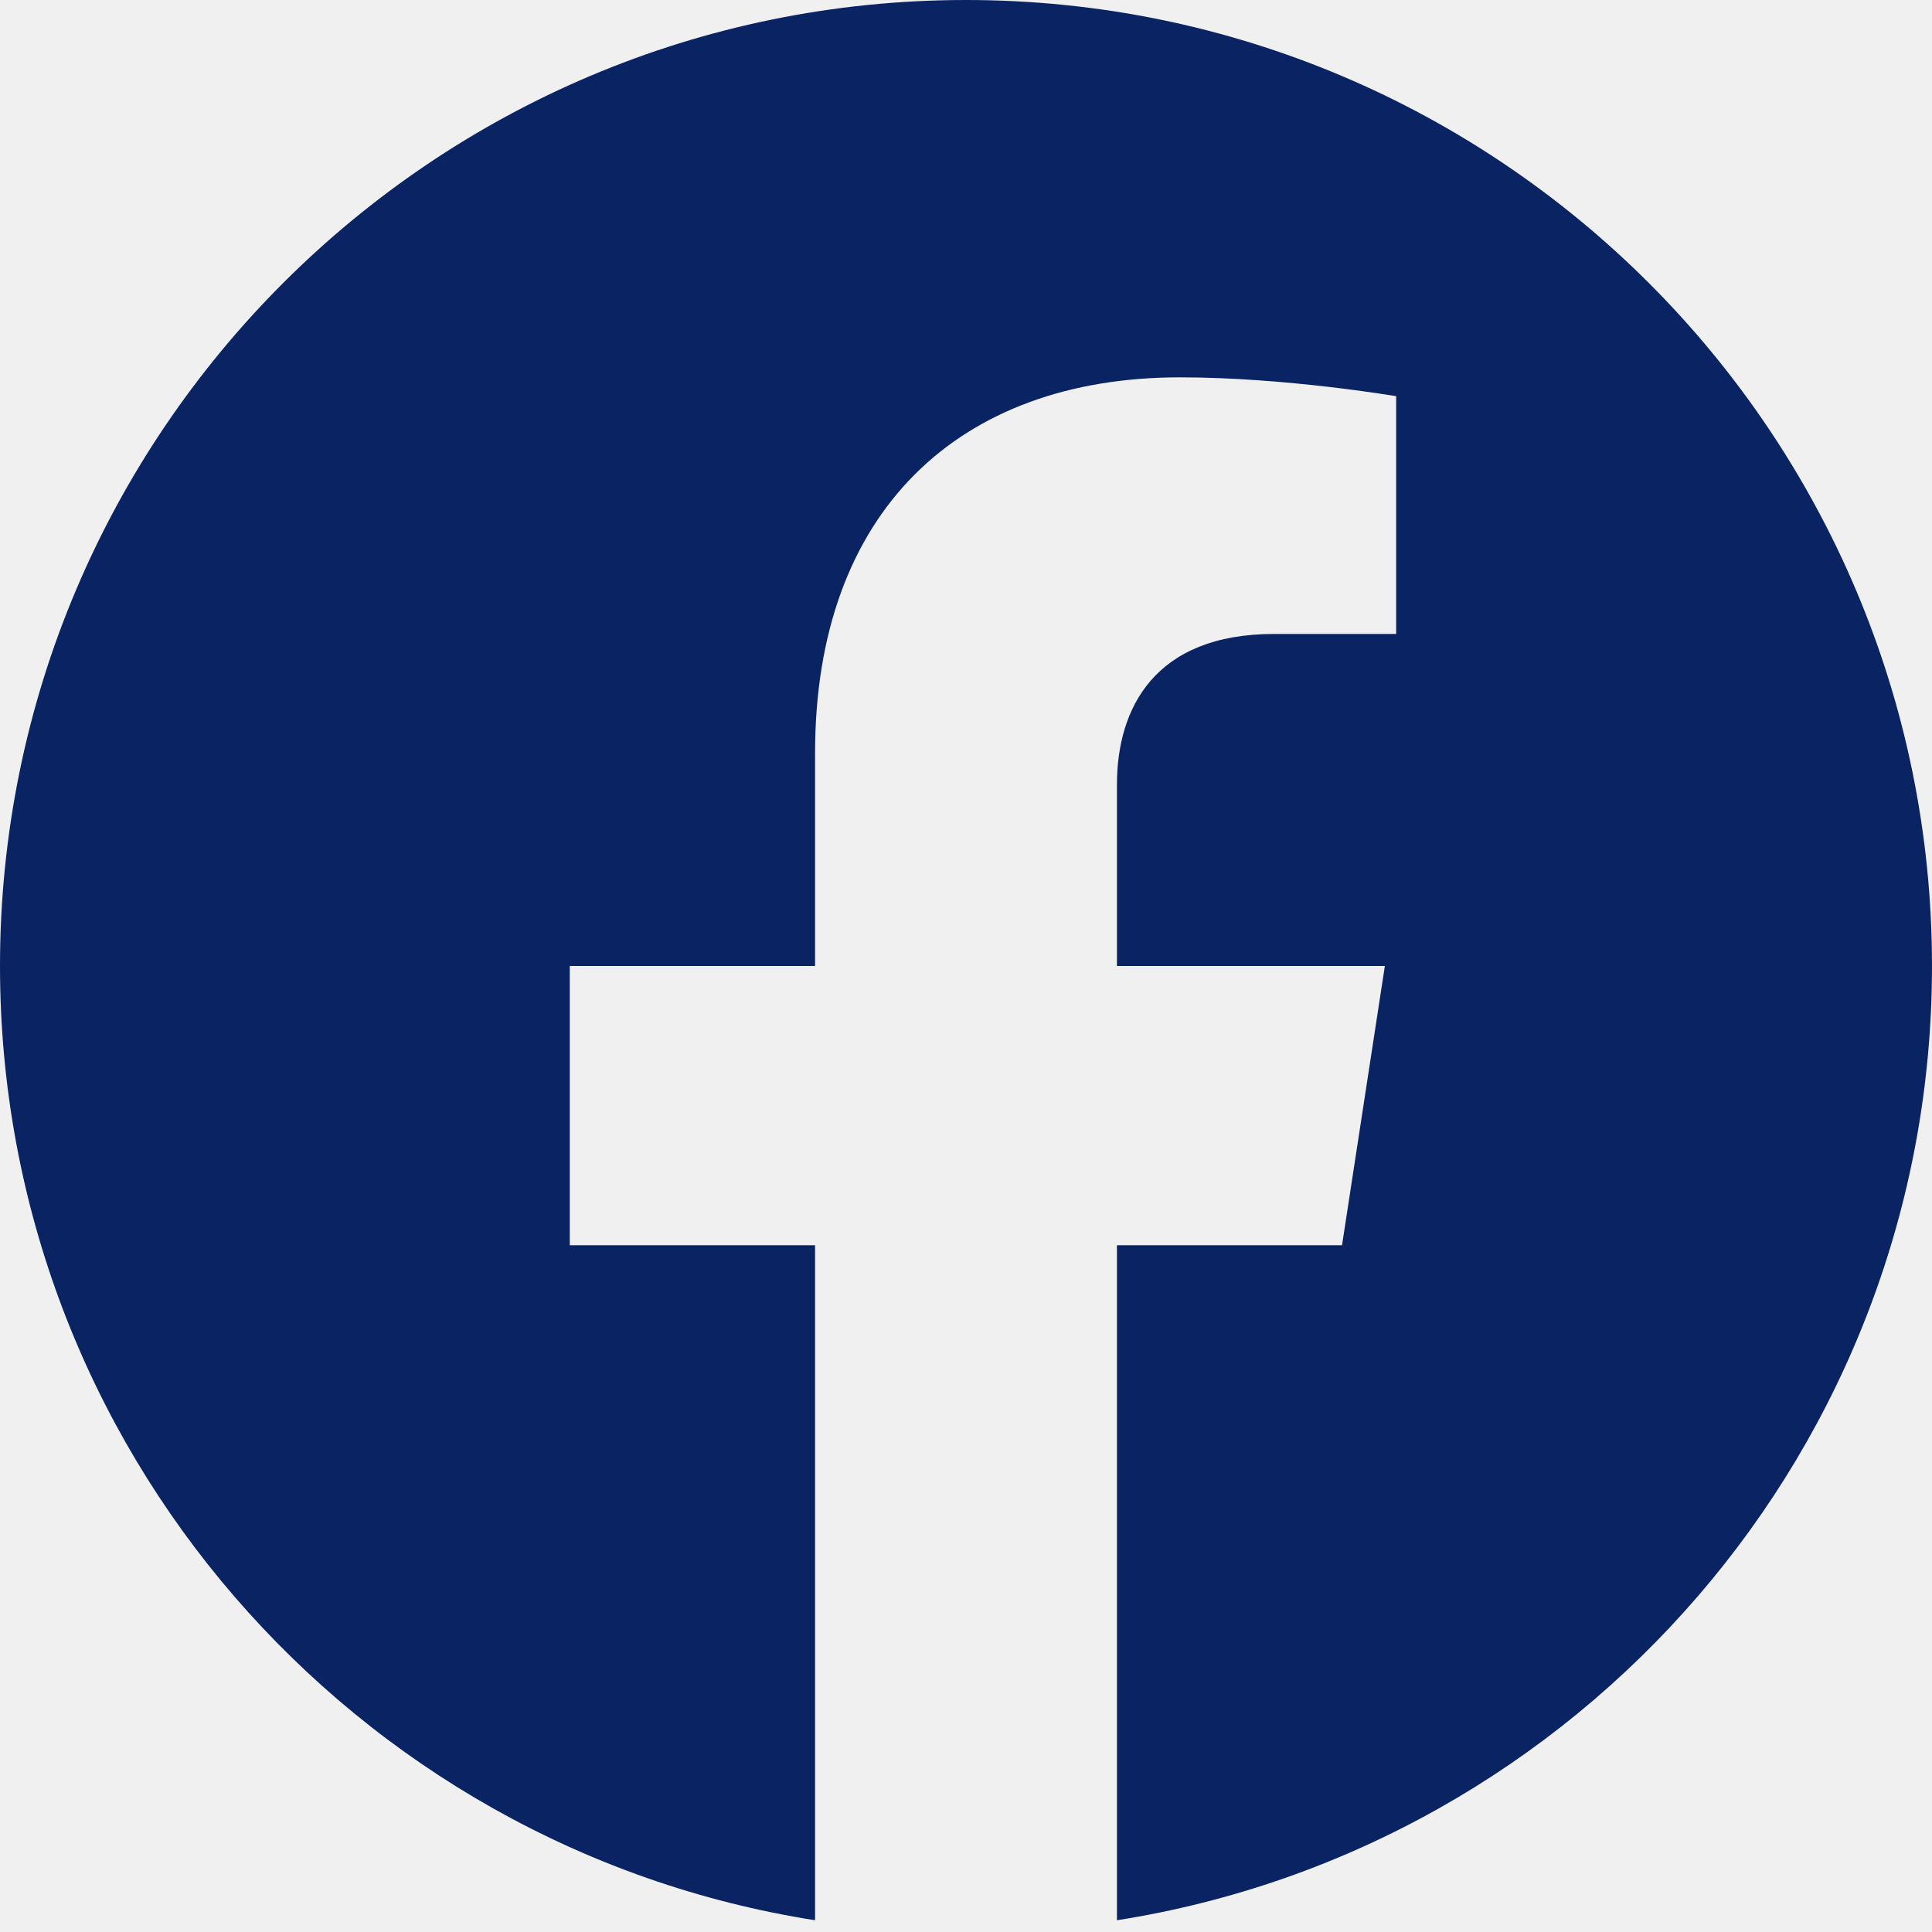
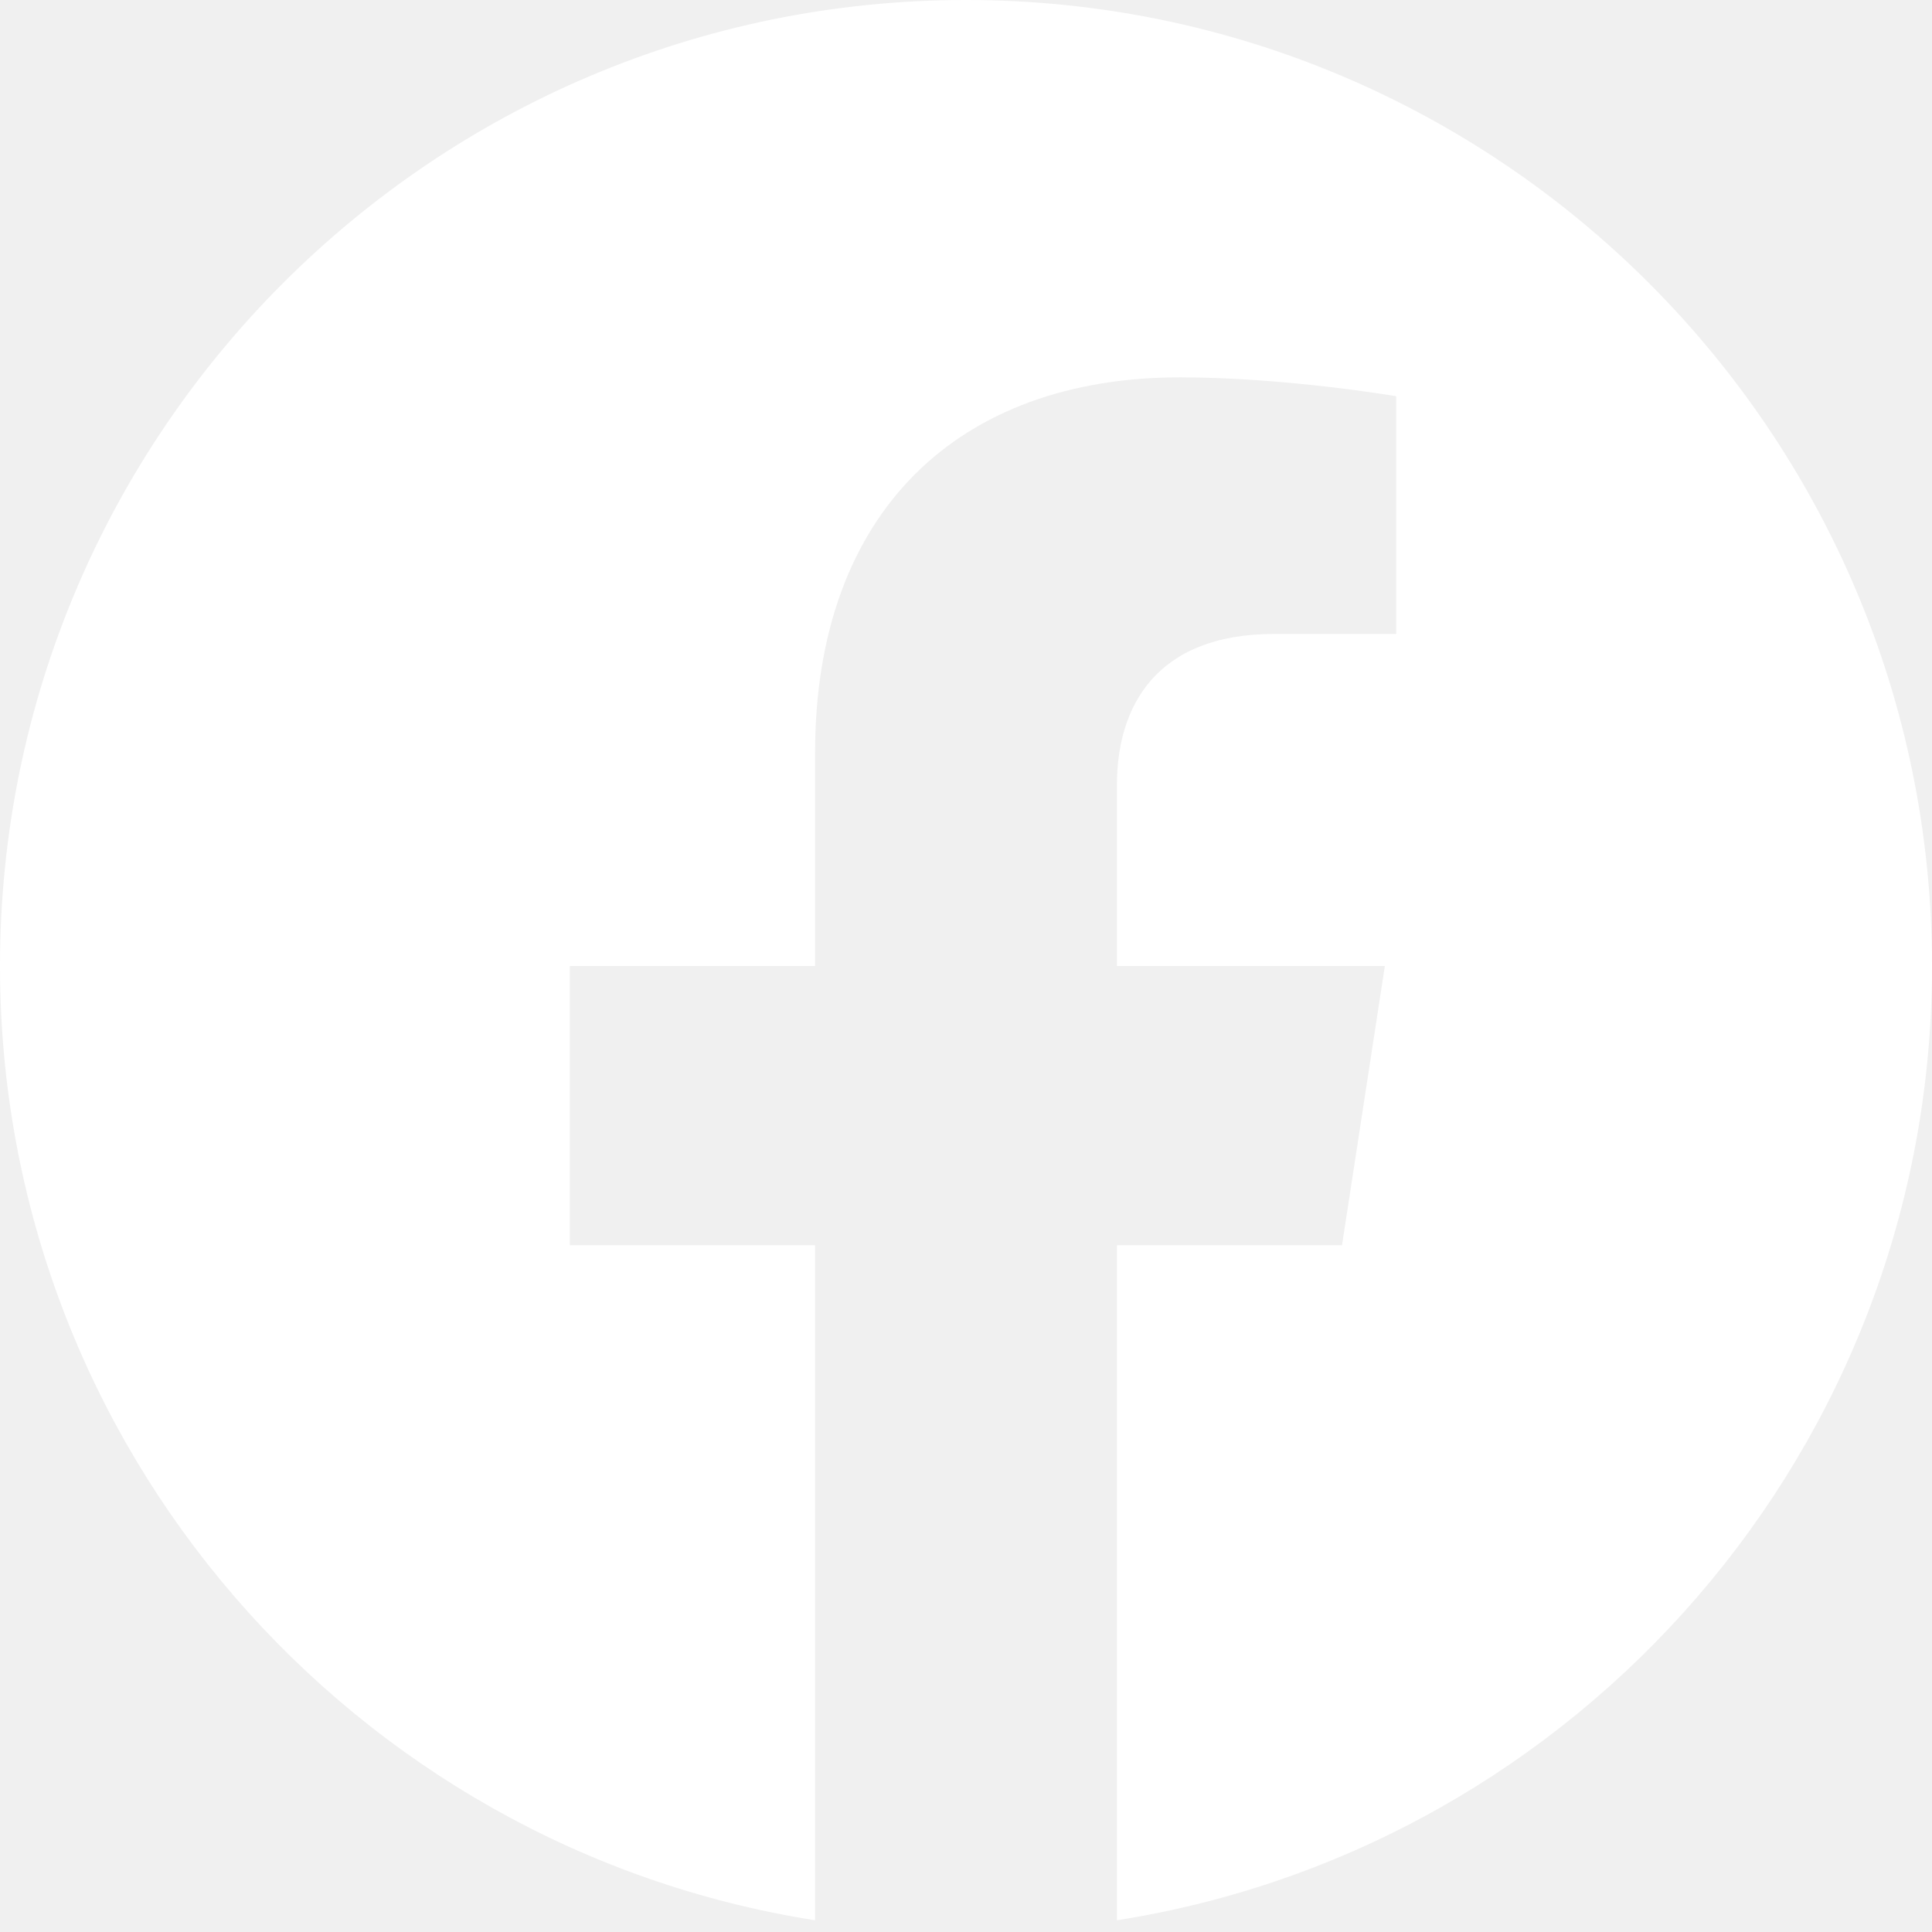
- <svg xmlns="http://www.w3.org/2000/svg" style="fill-rule:evenodd;clip-rule:evenodd;stroke-linejoin:round;stroke-miterlimit:2" viewBox="0 0 512 512" xml:space="preserve">
-   <path d="m255.022 511.998.229.001h-.079l-.15-.001zm1.806.001h-.079l.229-.001-.15.001zm-2.588-.005.247.001h-.142l-.105-.001zm3.415.001h-.142l.247-.001-.105.001zm-4.169-.007.165.001-.132-.001h-.033zm4.995 0-.132.001.165-.001h-.033zm.826-.009-.058.001.223-.003-.165.002zm-6.779-.002.223.003-.058-.001-.165-.002zm7.604-.01-.135.002.275-.004-.14.002zm-8.404-.002.275.004-.135-.002-.14-.002zm9.228-.012-.182.003.254-.005-.072.002zm-9.984-.002.254.005-.182-.003-.072-.002zm-.937-.019.225.005-.04-.001-.185-.004zm11.745.004-.04.001.225-.005-.185.004zm-12.567-.025.309.008-.125-.003-.184-.005zm13.39.005-.125.003.309-.008-.184.005zm.823-.022-.201.006.316-.009-.115.003zm-14.967-.003.316.009-.201-.006-.115-.003zm-.72-.022.225.007-.212-.007-.194-.006.181.006zm16.509 0-.212.007.225-.007.181-.006-.194.006zm.821-.027-.112.004.345-.012-.233.008zm-18.371-.008.345.012-.112-.004-.233-.008zm-.749-.028.362.013-.201-.007-.161-.006zm19.941.006-.201.007.362-.013-.161.006zm-20.676-.036.354.015-.277-.011-.077-.004zm21.495.004-.277.011.354-.015-.077.004zm-22.525-.049.38.017-.093-.003-.287-.014zm23.345.014-.093.003.38-.017-.287.014zm-24.084-.048.394.018-.186-.008-.208-.01zm24.902.01-.186.008.394-.018-.208.01zm-25.63-.047.397.02-.279-.013-.118-.007zm26.448.007-.279.013.397-.02-.118.007zm.818-.043-.362.019.321-.017.378-.021-.337.019zm-27.925.002.321.017-.362-.019-.337-.019.378.021zm28.741-.048-.16.009.406-.023-.246.014zm-29.844-.014.406.023-.16-.009-.246-.014zm-.722-.043.405.024-.253-.014-.152-.01zm31.382.01-.253.014.405-.024-.152.01zm-32.071-.053.365.023-.34-.021-.342-.022.317.02zm32.887.002-.34.021.365-.023.317-.02-.342.022zm.814-.053-.122.008.387-.026-.265.018zm-34.755-.018.387.026-.122-.008-.265-.018zm-.721-.05.38.027-.208-.014-.172-.013zm36.29.013-.208.014.38-.027-.172.013zm-37.009-.064.349.025-.271-.019-.078-.006zm37.822.006-.271.019.349-.025-.078.006zm-38.789-.079.306.023-.074-.005-.232-.018zm39.602.018-.074.005.306-.023-.232.018zm.811-.063-.146.011.311-.025-.165.014zm-41.157-.014.311.025-.146-.011-.165-.014zm-.725-.059.264.022-.186-.015-.078-.007zm42.694.007-.186.015.264-.022-.078.007zm-43.492-.074.079.007-.013-.001-.066-.006zm44.302.006-.013.001.079-.007-.066.006zm.81-.071-.072.006.181-.016-.109.01zm-45.965-.01.181.016-.072-.006-.109-.01zm-.75-.068.135.013-.084-.008-.051-.005zm47.523.005-.084.008.135-.013-.051.005zM216 508.887C93.681 489.661 0 383.684 0 256 0 114.71 114.71 0 256 0c141.29 0 256 114.71 256 256 0 127.684-93.681 233.661-216 252.887V330h59.65L367 256h-71v-48.021c0-20.245 9.918-39.979 41.719-39.979H370v-63s-29.296-5-57.305-5C254.219 100 216 135.44 216 199.6V256h-65v74h65v178.887z" fill="#0A2463" />
+ <svg xmlns="http://www.w3.org/2000/svg" style="fill-rule:evenodd;clip-rule:evenodd;stroke-linejoin:round;stroke-miterlimit:2" width="30px" height="30px" viewBox="0 0 512 512" xml:space="preserve" fill="#fff">
+   <path d="m255.022 511.998.229.001h-.079l-.15-.001zm1.806.001h-.079l.229-.001-.15.001zm-2.588-.005.247.001h-.142l-.105-.001zm3.415.001h-.142l.247-.001-.105.001zm-4.169-.007.165.001-.132-.001h-.033zm4.995 0-.132.001.165-.001h-.033zm.826-.009-.058.001.223-.003-.165.002zm-6.779-.002.223.003-.058-.001-.165-.002zm7.604-.01-.135.002.275-.004-.14.002zm-8.404-.002.275.004-.135-.002-.14-.002zm9.228-.012-.182.003.254-.005-.072.002zm-9.984-.002.254.005-.182-.003-.072-.002zm-.937-.019.225.005-.04-.001-.185-.004zm11.745.004-.04.001.225-.005-.185.004zm-12.567-.025.309.008-.125-.003-.184-.005zm13.39.005-.125.003.309-.008-.184.005zm.823-.022-.201.006.316-.009-.115.003zm-14.967-.003.316.009-.201-.006-.115-.003zm-.72-.022.225.007-.212-.007-.194-.006.181.006zm16.509 0-.212.007.225-.007.181-.006-.194.006zm.821-.027-.112.004.345-.012-.233.008zm-18.371-.008.345.012-.112-.004-.233-.008zm-.749-.028.362.013-.201-.007-.161-.006zm19.941.006-.201.007.362-.013-.161.006zm-20.676-.036.354.015-.277-.011-.077-.004zm21.495.004-.277.011.354-.015-.077.004zm-22.525-.049.38.017-.093-.003-.287-.014zm23.345.014-.093.003.38-.017-.287.014zm-24.084-.048.394.018-.186-.008-.208-.01zm24.902.01-.186.008.394-.018-.208.01zm-25.63-.047.397.02-.279-.013-.118-.007zm26.448.007-.279.013.397-.02-.118.007zm.818-.043-.362.019.321-.017.378-.021-.337.019zm-27.925.002.321.017-.362-.019-.337-.019.378.021zm28.741-.048-.16.009.406-.023-.246.014zm-29.844-.014.406.023-.16-.009-.246-.014zm-.722-.043.405.024-.253-.014-.152-.01zm31.382.01-.253.014.405-.024-.152.01zm-32.071-.053.365.023-.34-.021-.342-.022.317.02zm32.887.002-.34.021.365-.023.317-.02-.342.022zm.814-.053-.122.008.387-.026-.265.018zm-34.755-.018.387.026-.122-.008-.265-.018zm-.721-.05.38.027-.208-.014-.172-.013zm36.29.013-.208.014.38-.027-.172.013zm-37.009-.064.349.025-.271-.019-.078-.006zm37.822.006-.271.019.349-.025-.078.006zm-38.789-.079.306.023-.074-.005-.232-.018zm39.602.018-.074.005.306-.023-.232.018zm.811-.063-.146.011.311-.025-.165.014zm-41.157-.014.311.025-.146-.011-.165-.014zm-.725-.059.264.022-.186-.015-.078-.007zm42.694.007-.186.015.264-.022-.078.007zm-43.492-.074.079.007-.013-.001-.066-.006zm44.302.006-.013.001.079-.007-.066.006zm.81-.071-.072.006.181-.016-.109.01zm-45.965-.01.181.016-.072-.006-.109-.01zm-.75-.068.135.013-.084-.008-.051-.005zm47.523.005-.084.008.135-.013-.051.005zM216 508.887C93.681 489.661 0 383.684 0 256 0 114.71 114.71 0 256 0c141.29 0 256 114.71 256 256 0 127.684-93.681 233.661-216 252.887V330h59.65L367 256h-71v-48.021c0-20.245 9.918-39.979 41.719-39.979H370v-63s-29.296-5-57.305-5C254.219 100 216 135.44 216 199.6V256h-65v74h65v178.887z" />
</svg>
